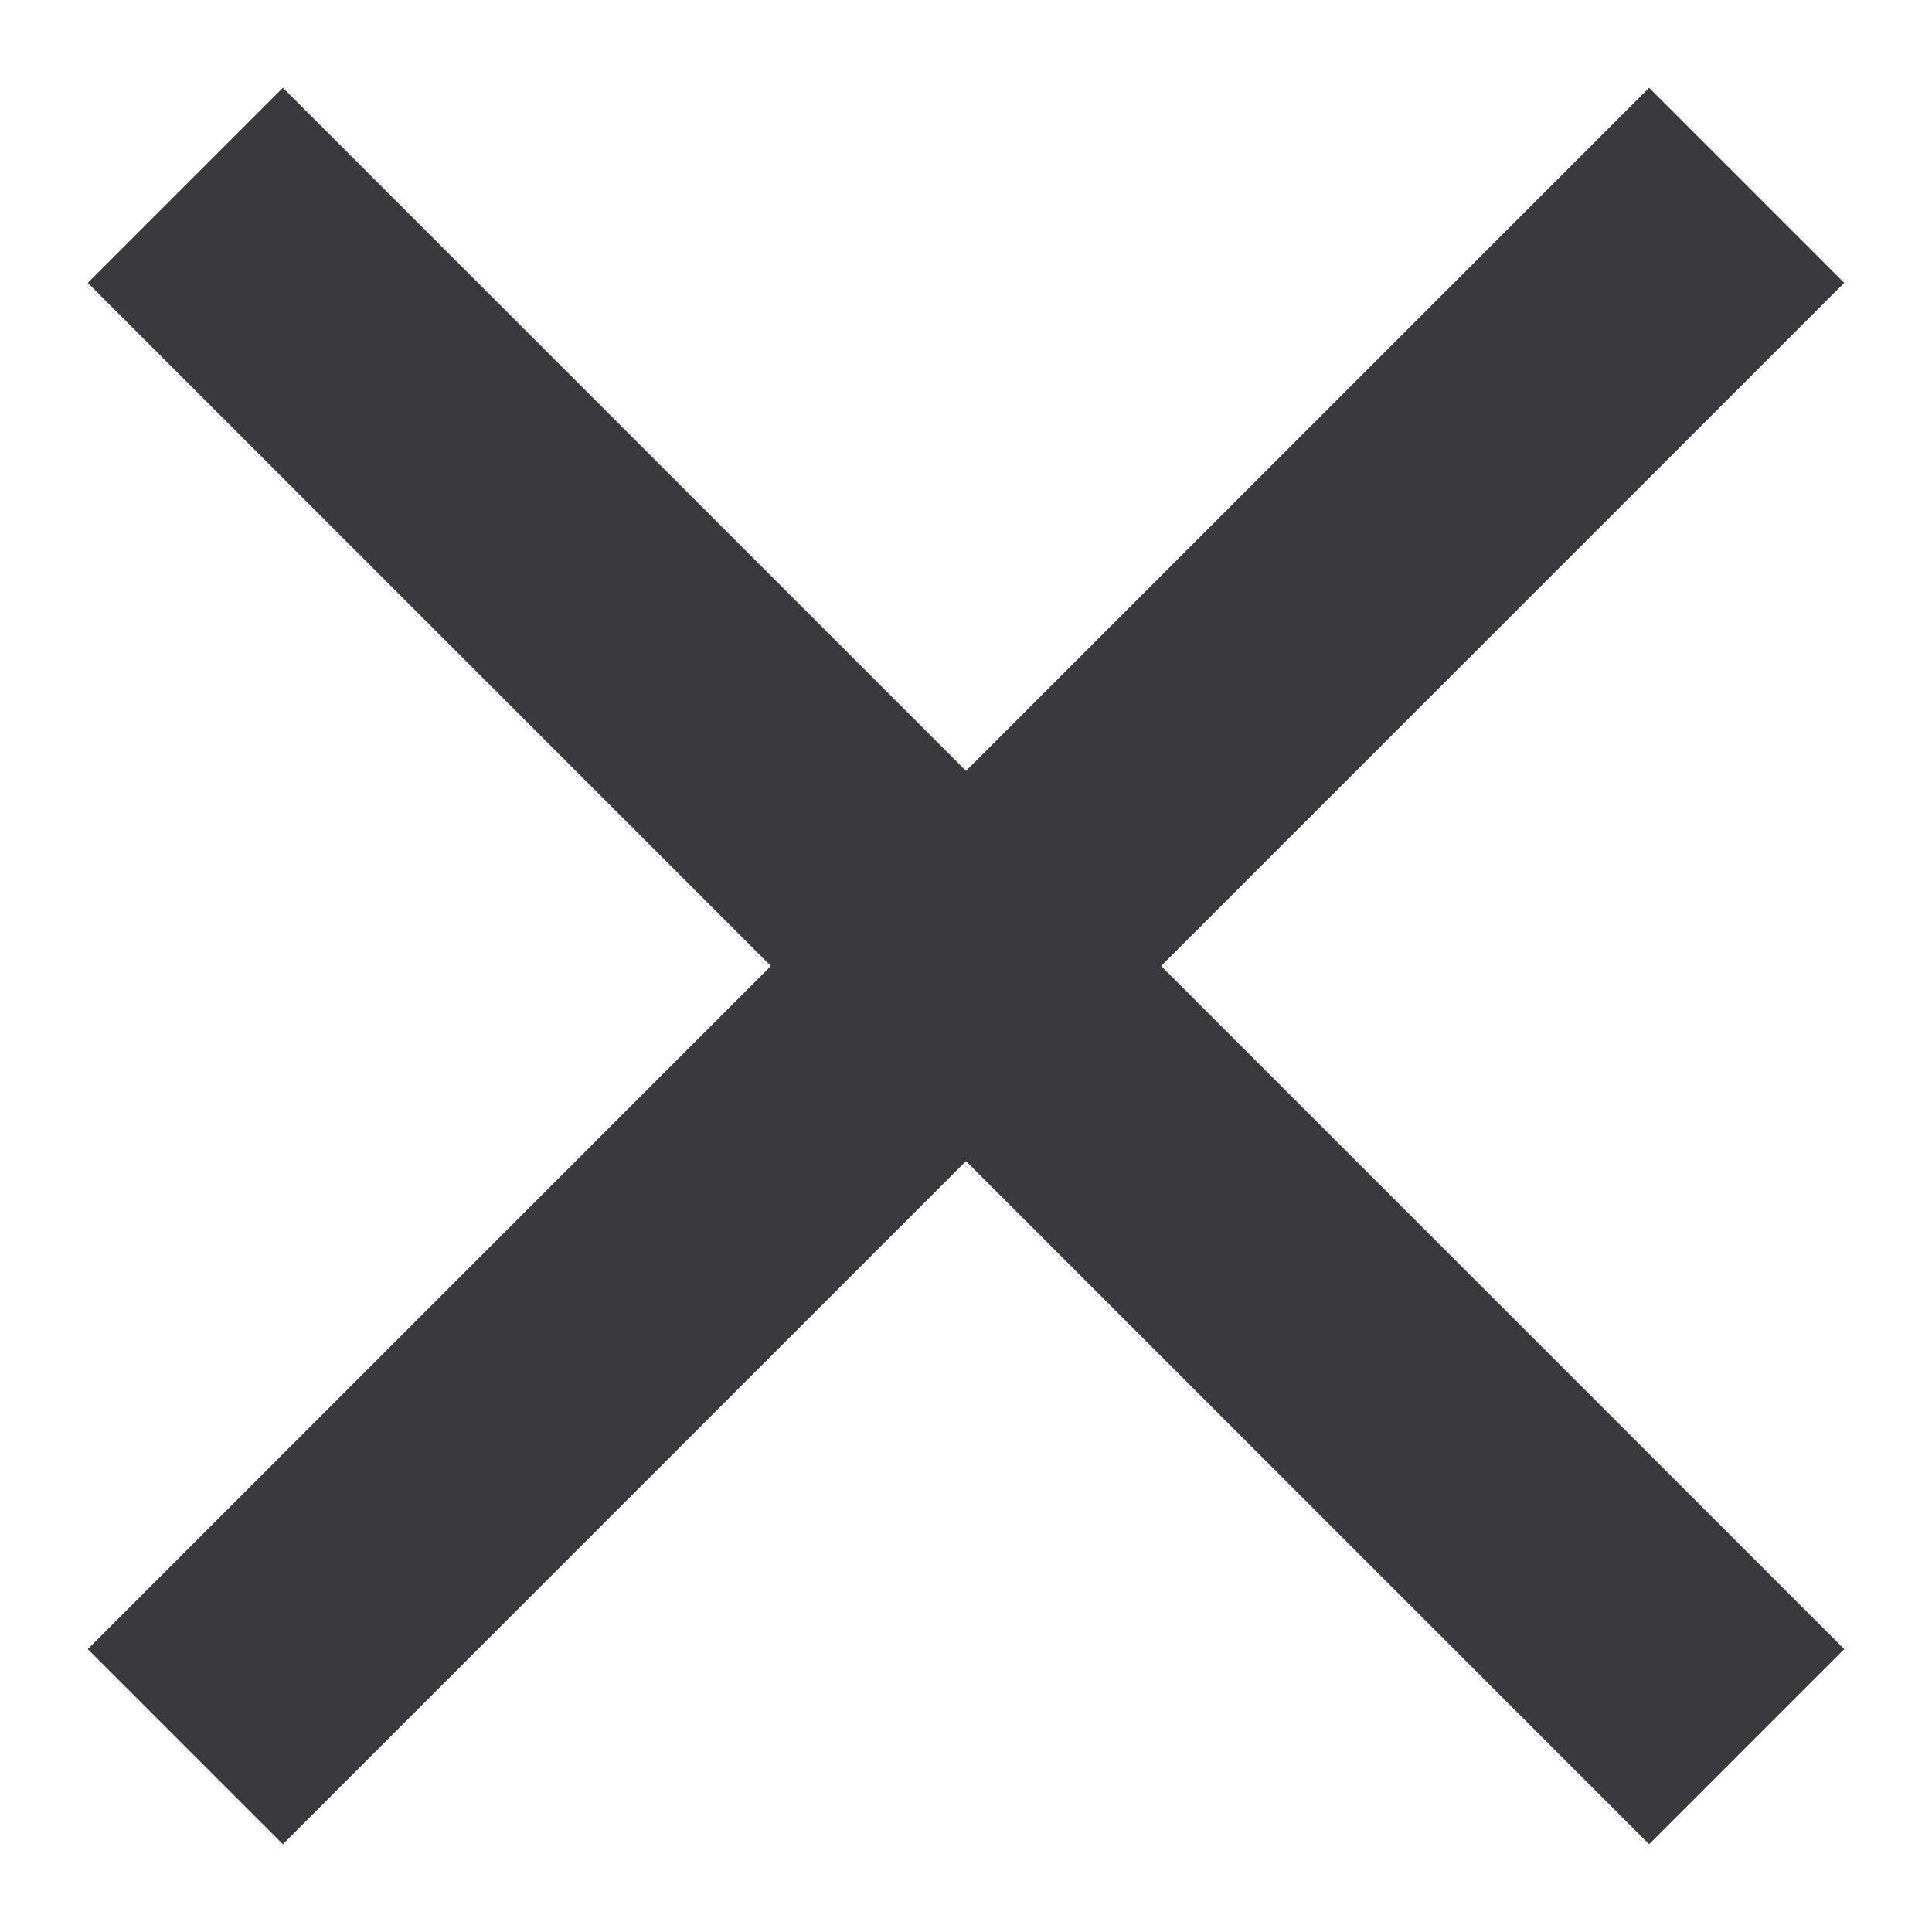
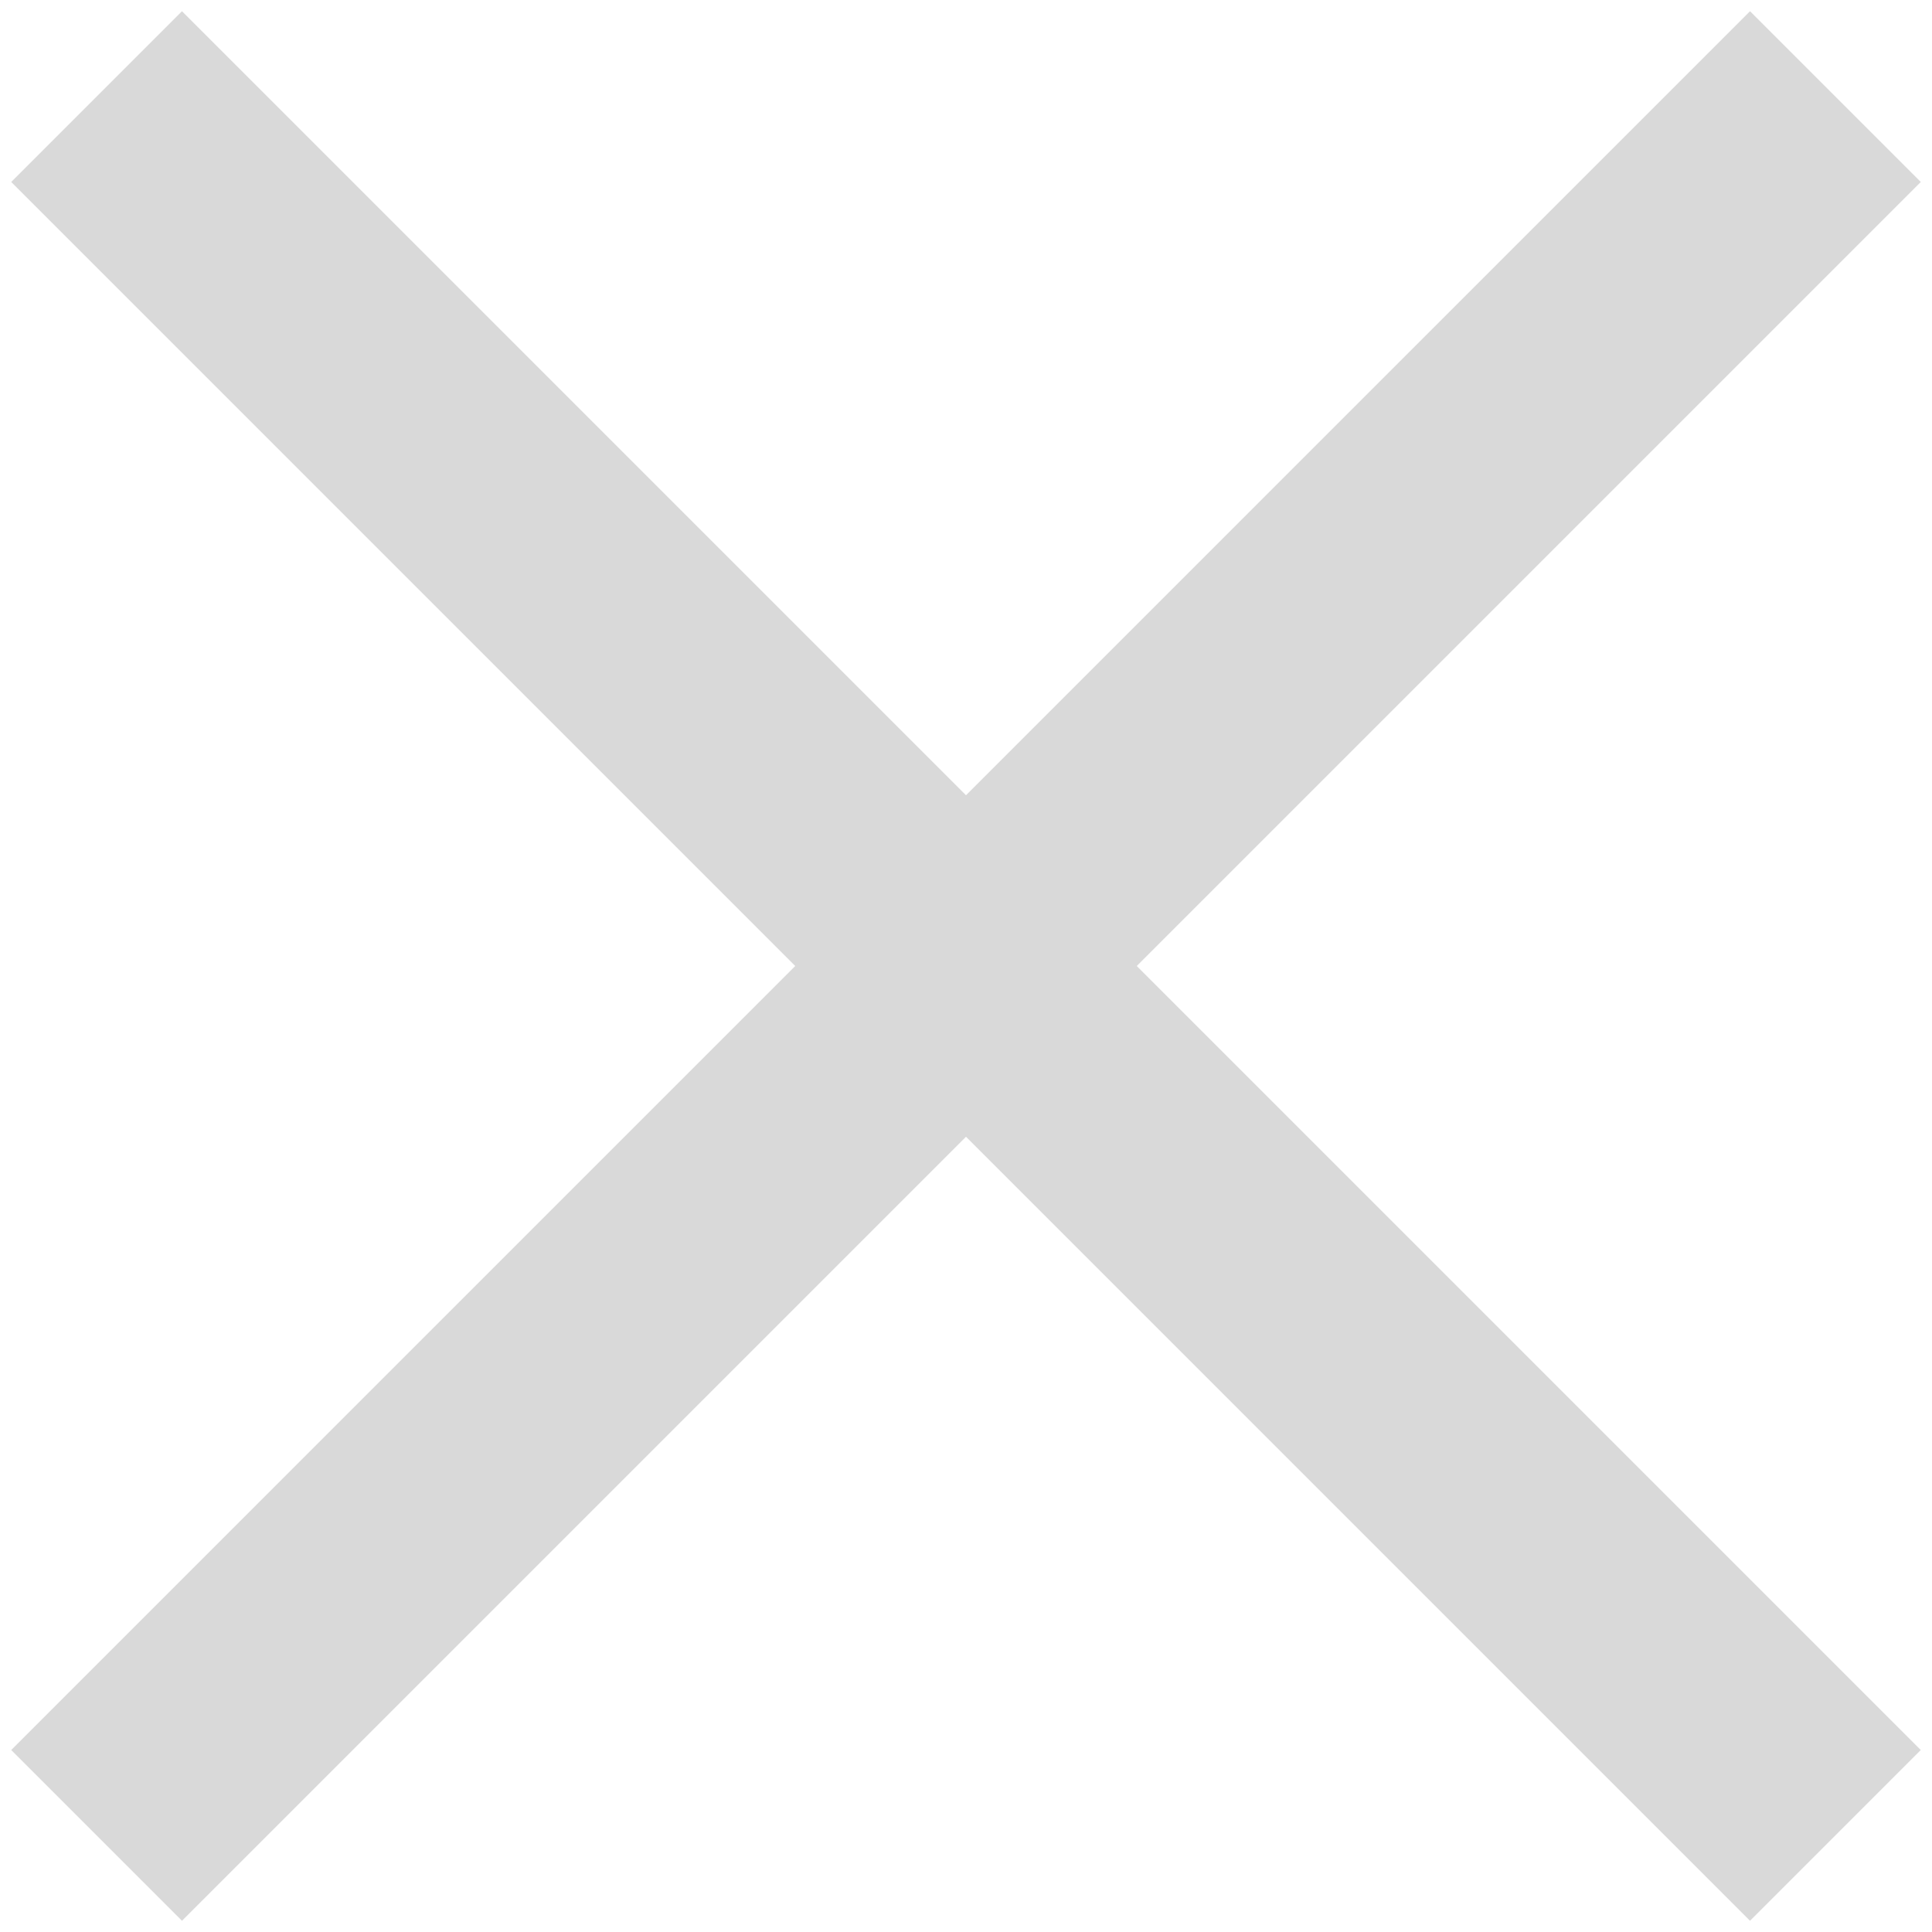
- <svg xmlns="http://www.w3.org/2000/svg" width="14" height="14" viewBox="0 0 14 14" fill="none">
-   <path d="M7 5.586L11.95 0.636L13.364 2.05L8.414 7L13.364 11.95L11.95 13.364L7 8.414L2.05 13.364L0.636 11.95L5.586 7L0.636 2.05L2.05 0.636L7 5.586Z" fill="#3A3A3C" />
+ <svg xmlns="http://www.w3.org/2000/svg" width="40" height="40" viewBox="0 0 40 40" fill="none">
+   <g opacity="0.15">
+     <path d="M2 2L38 38" stroke="black" stroke-width="5" />
+     <path d="M38 2L2 38" stroke="black" stroke-width="5" />
+   </g>
</svg>
